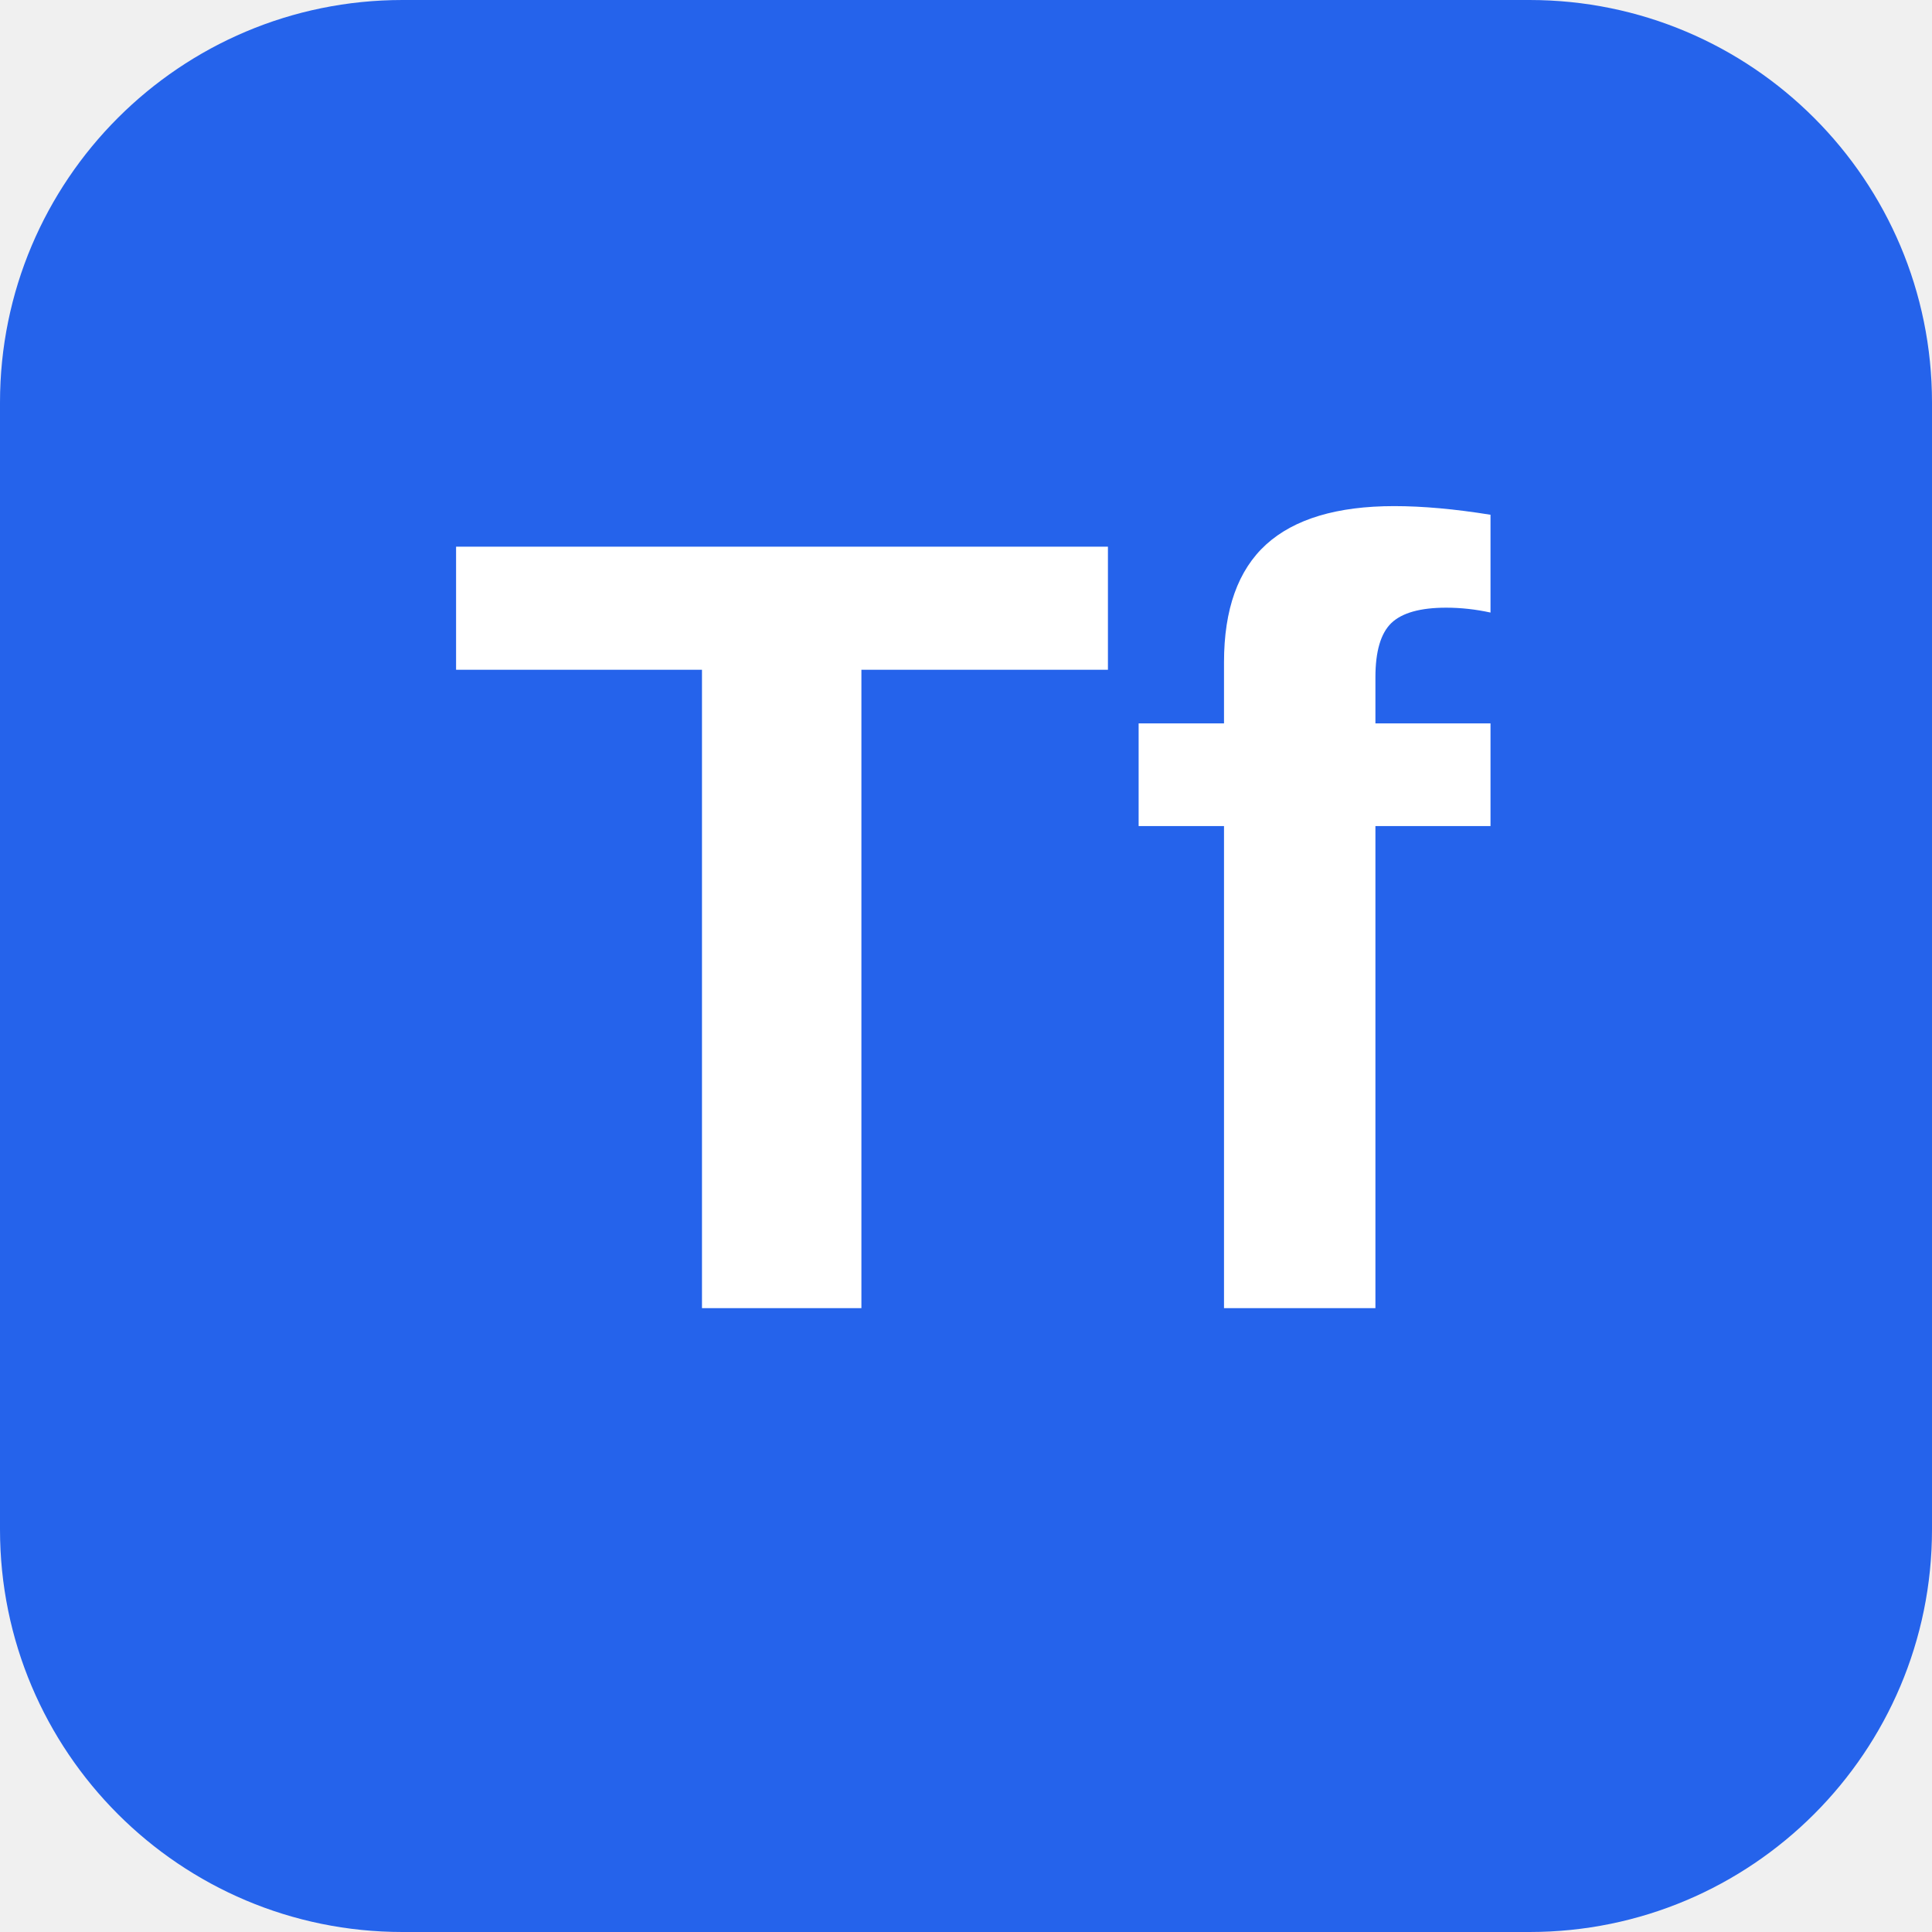
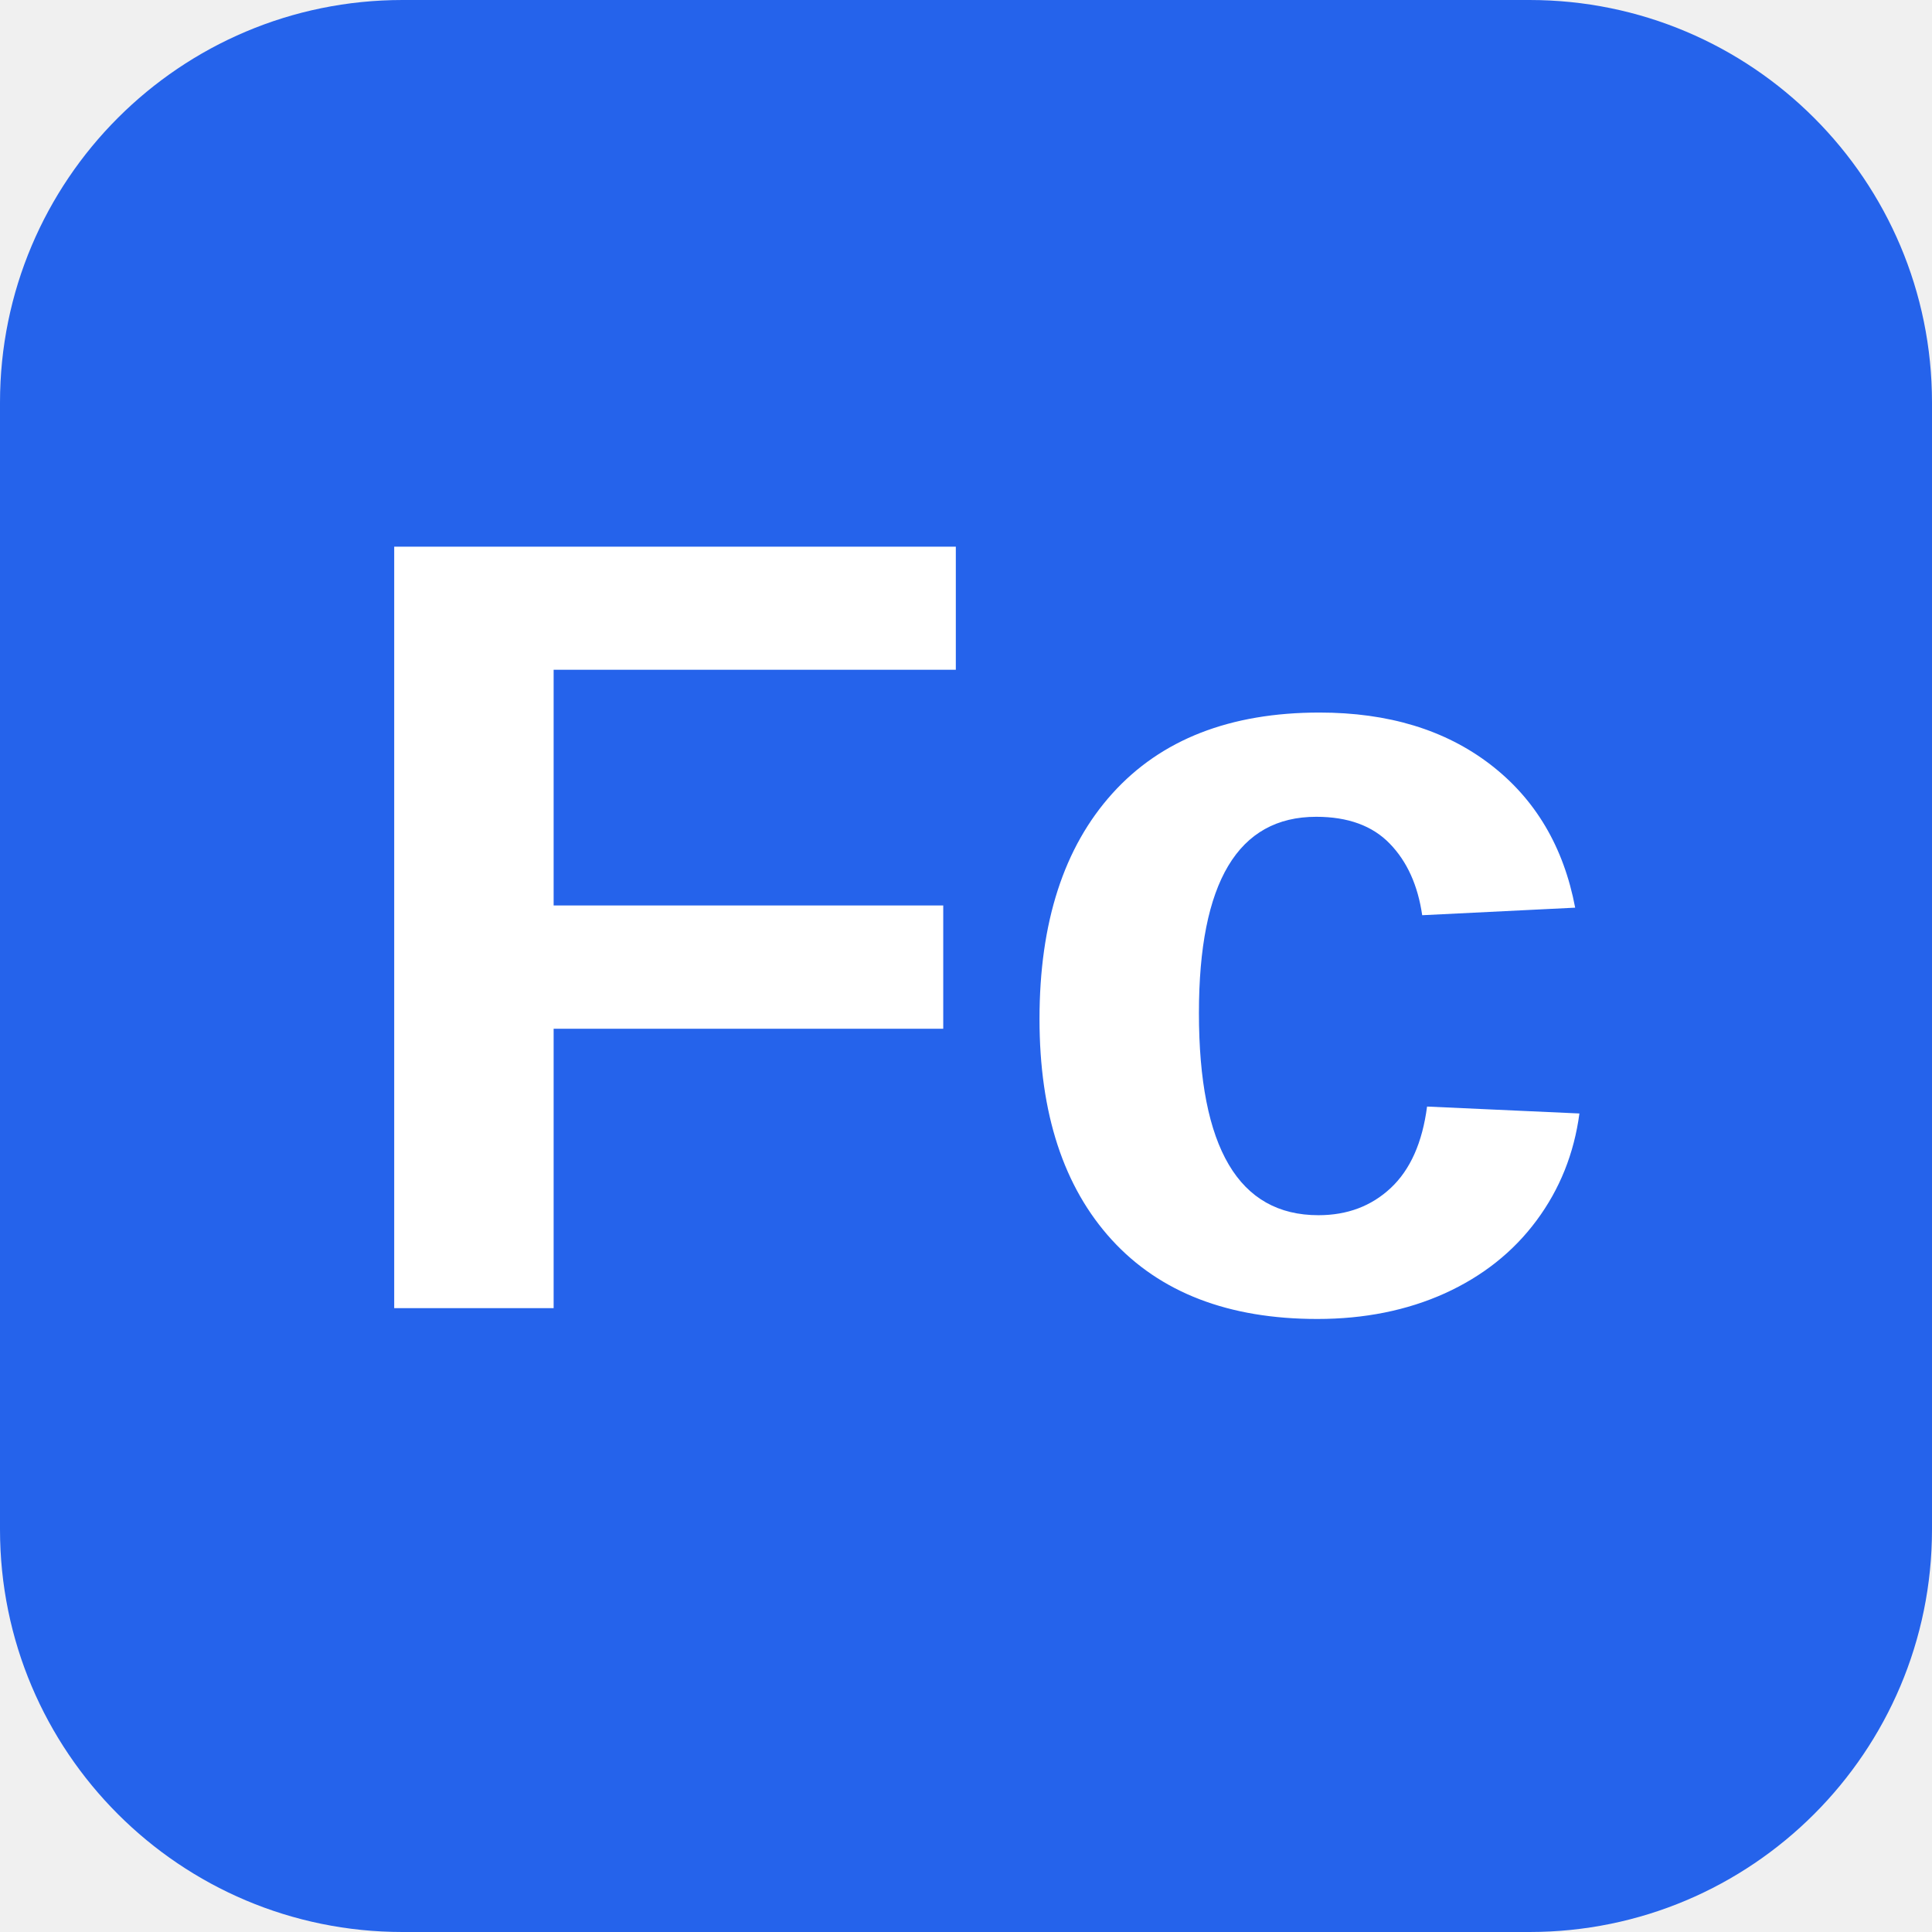
<svg xmlns="http://www.w3.org/2000/svg" viewBox="0 0 192 192">
  <rect width="192" height="192" rx="40" fill="#2563EB" />
-   <text x="96" y="130" font-family="Arial, sans-serif" font-size="110" font-weight="bold" text-anchor="middle" fill="white">Tf</text>
+   <text x="96" y="130" font-family="Arial, sans-serif" font-size="110" font-weight="bold" text-anchor="middle" fill="white">Fc</text>
</svg>
